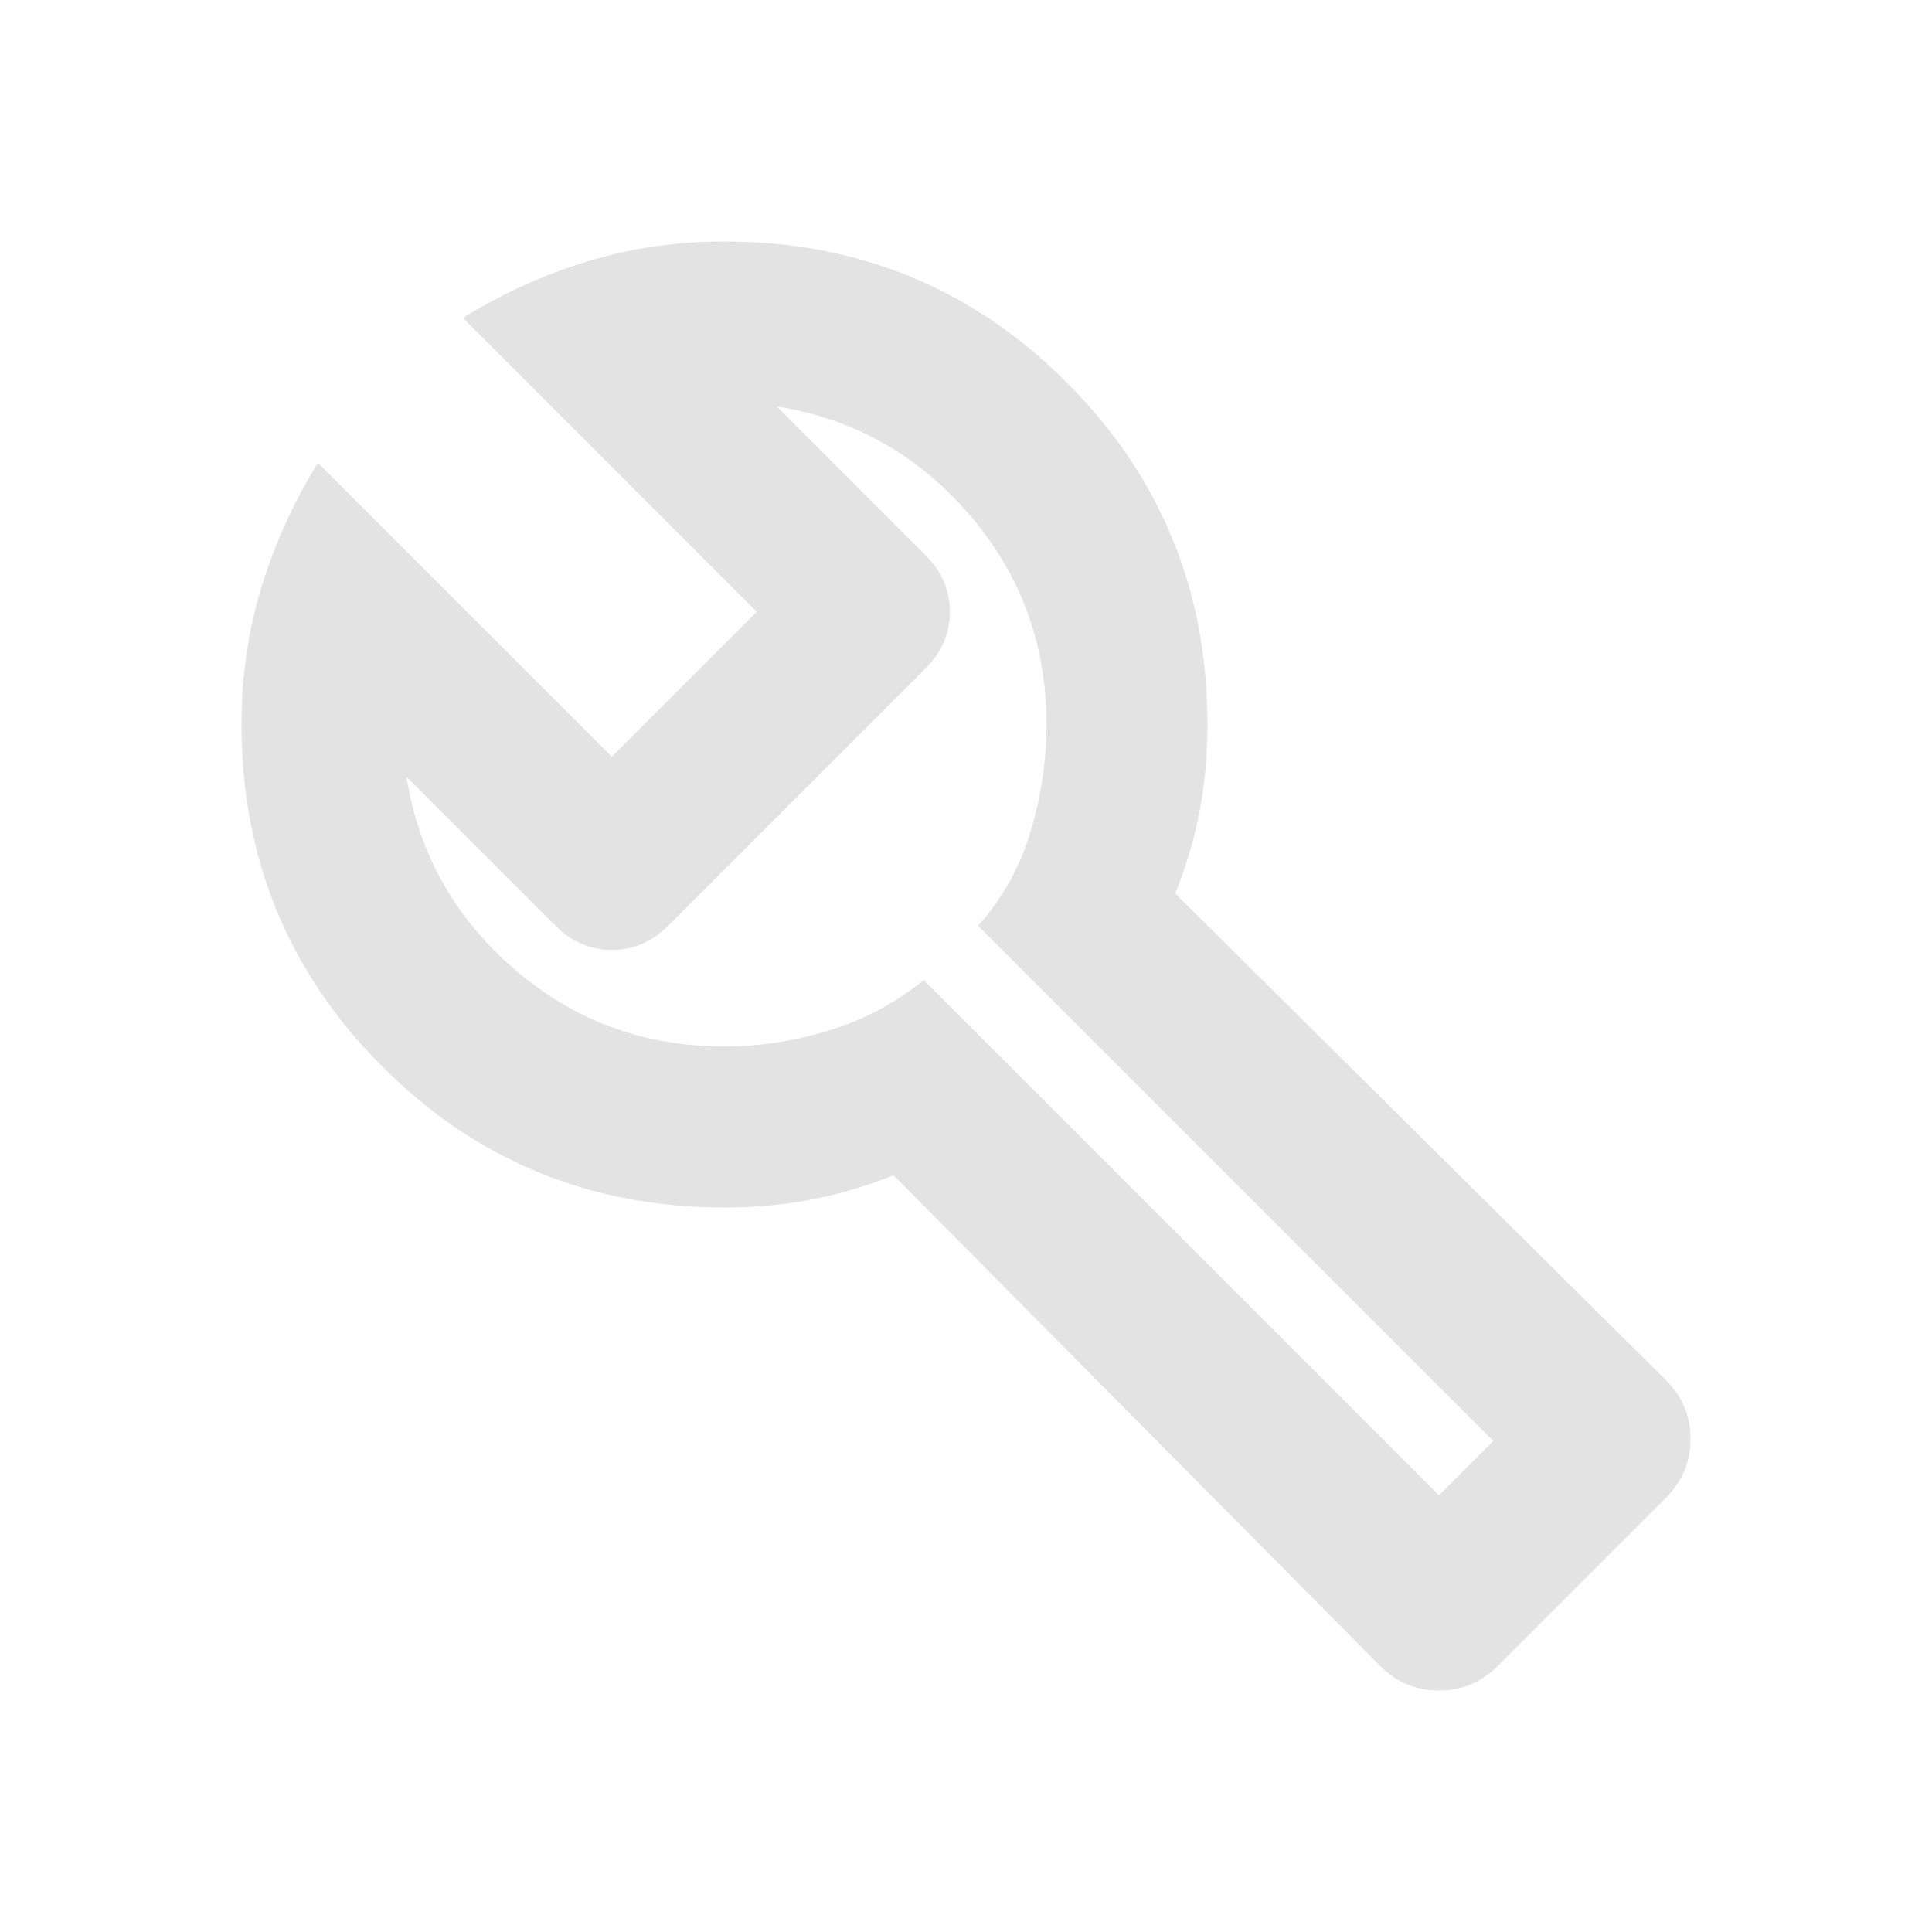
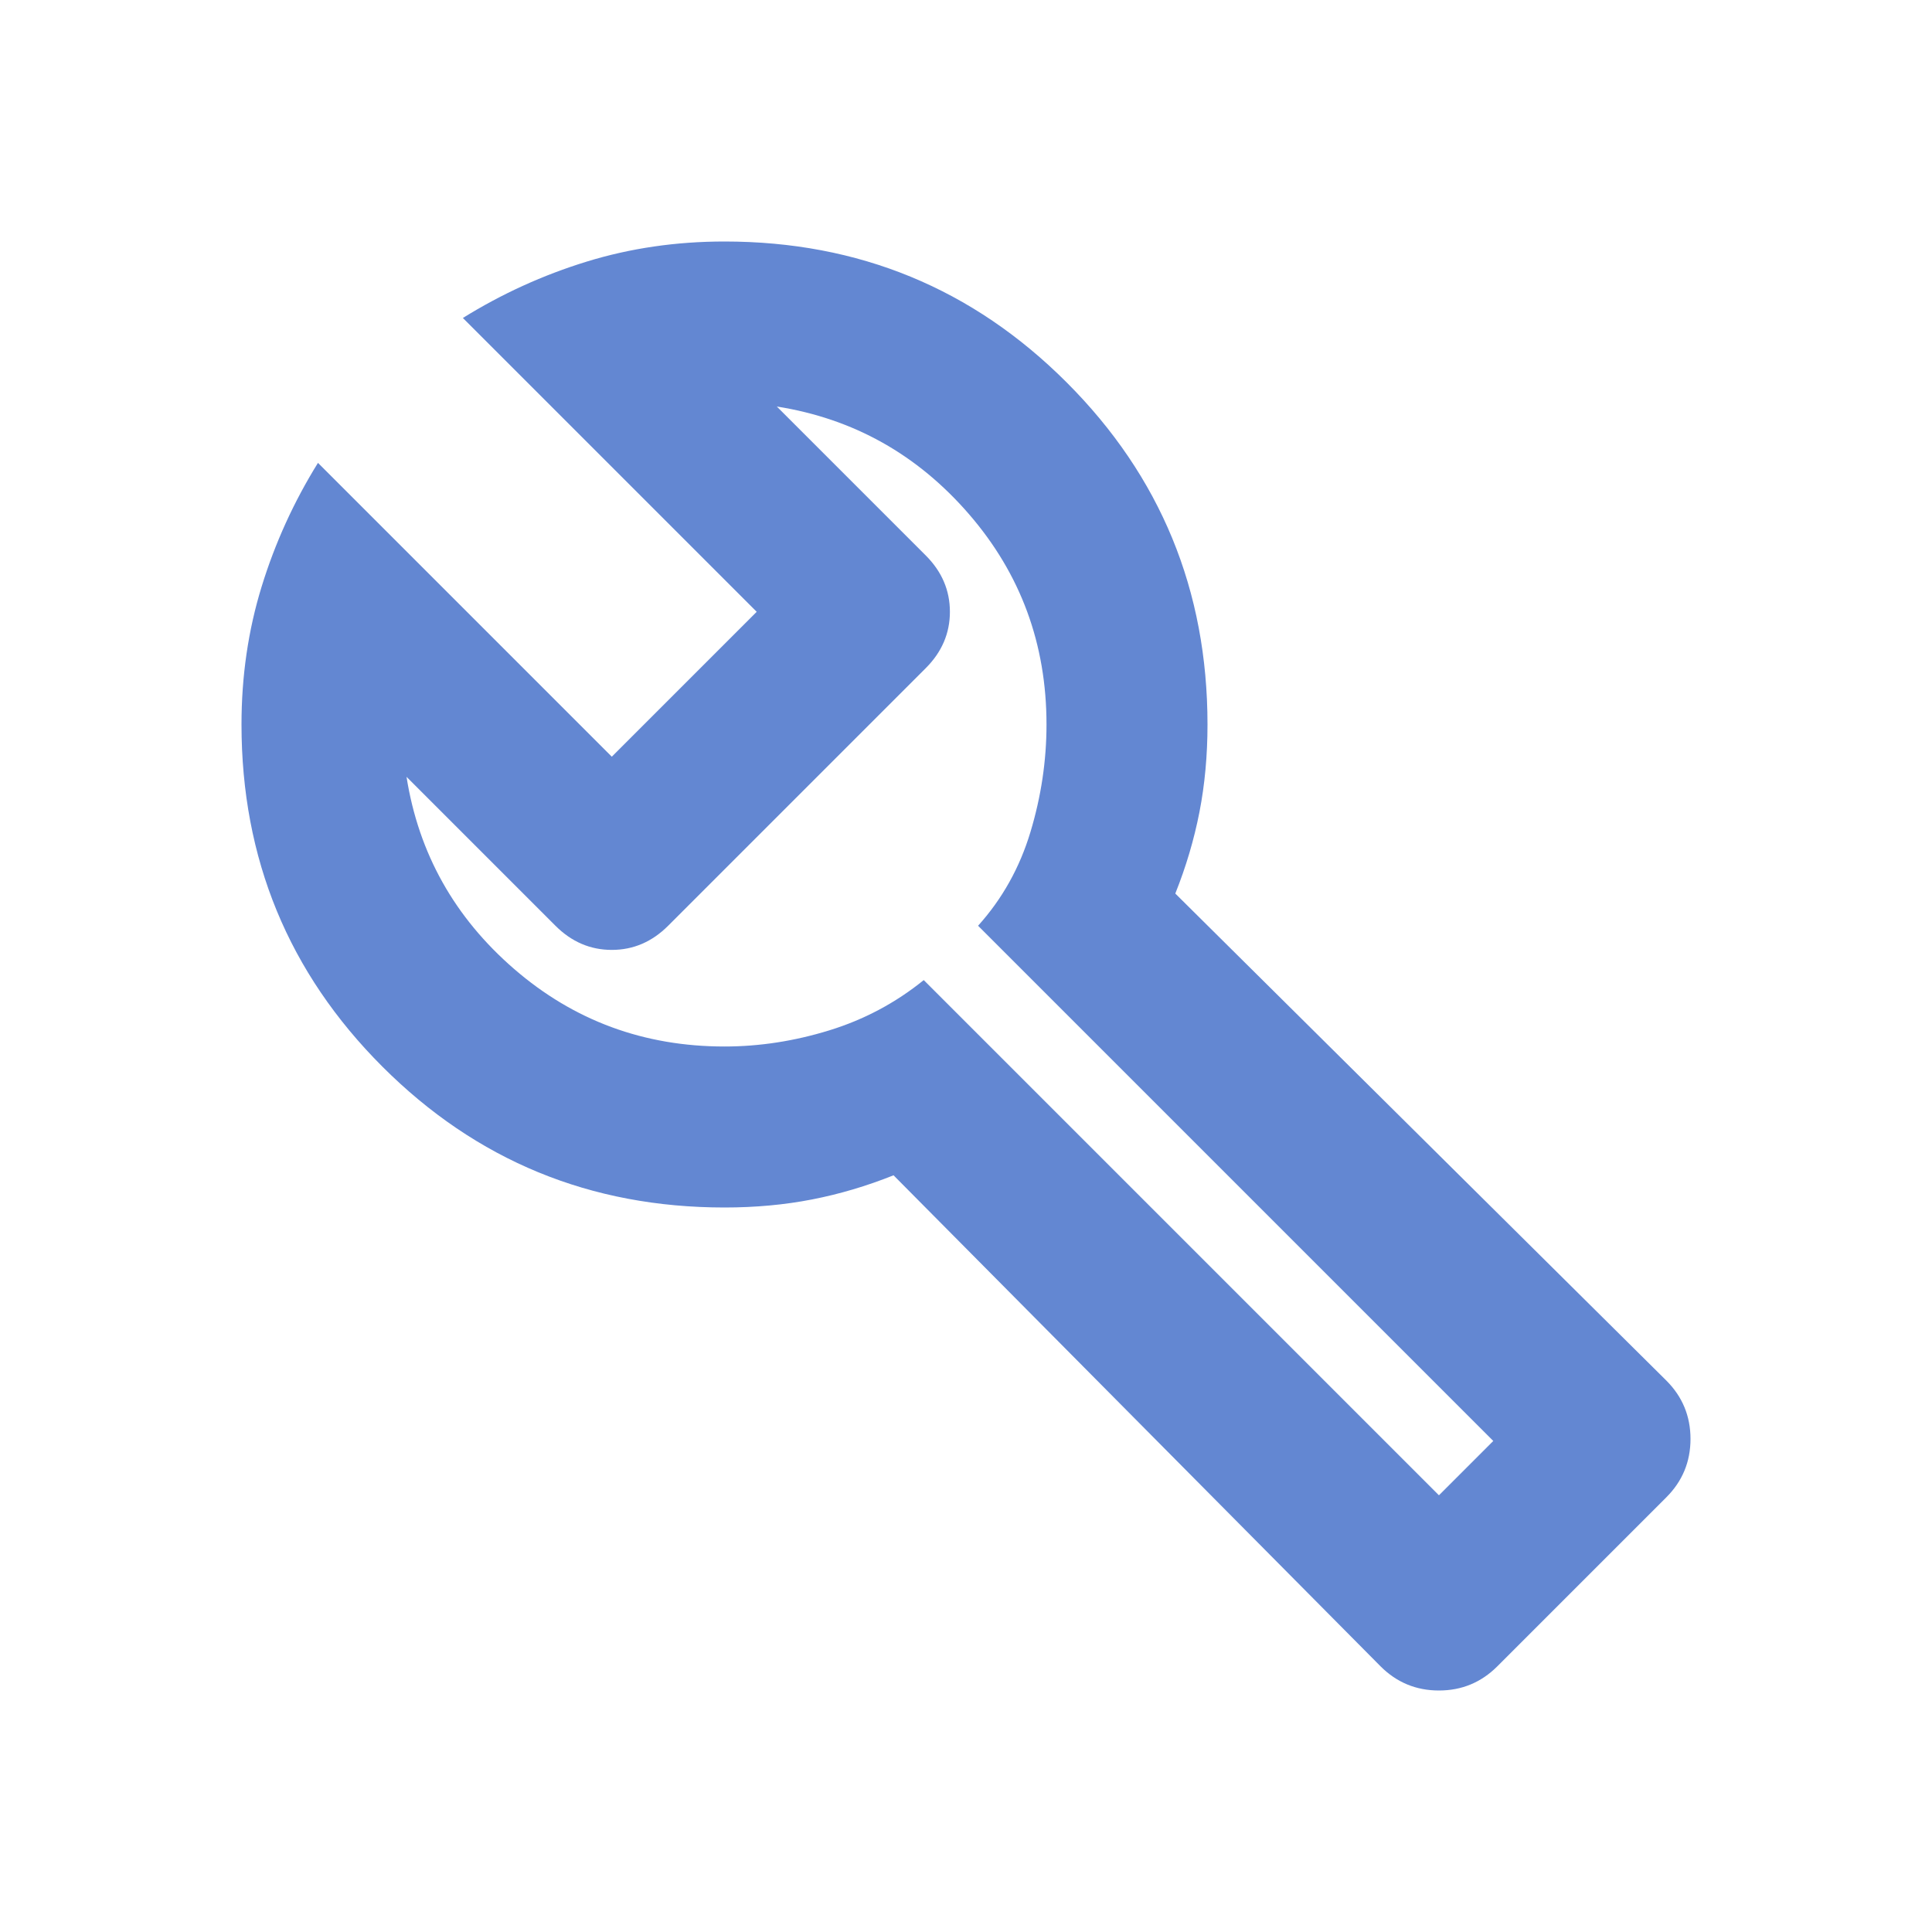
- <svg xmlns="http://www.w3.org/2000/svg" height="24px" viewBox="0 -960 960 960" width="24px" fill="#e3e3e3">
-   <path d="M686-132 444-376q-20 8-40.5 12t-43.5 4q-100 0-170-70t-70-170q0-36 10-68.5t28-61.5l146 146 72-72-146-146q29-18 61.5-28t68.5-10q100 0 170 70t70 170q0 23-4 43.5T584-516l244 242q12 12 12 29t-12 29l-84 84q-12 12-29 12t-29-12Zm29-85 27-27-256-256q18-20 26-46.5t8-53.5q0-60-38.5-104.5T386-758l74 74q12 12 12 28t-12 28L332-500q-12 12-28 12t-28-12l-74-74q9 57 53.5 95.5T360-440q26 0 52-8t47-25l256 256ZM472-488Z" />
+ <svg xmlns="http://www.w3.org/2000/svg" height="24px" viewBox="0 -960 960 960" width="24px" fill="#e3e3e3" version="1.1" id="svg1">
+   <defs id="defs1" />
+   <path d="M686-132 444-376q-20 8-40.5 12t-43.5 4q-100 0-170-70t-70-170q0-36 10-68.5t28-61.5l146 146 72-72-146-146q29-18 61.5-28t68.5-10q100 0 170 70t70 170q0 23-4 43.5T584-516l244 242q12 12 12 29t-12 29l-84 84q-12 12-29 12t-29-12Zm29-85 27-27-256-256q18-20 26-46.5t8-53.5q0-60-38.5-104.5T386-758l74 74q12 12 12 28t-12 28L332-500q-12 12-28 12t-28-12l-74-74q9 57 53.5 95.5T360-440q26 0 52-8t47-25l256 256ZM472-488Z" id="path1" style="fill:#6387d2;fill-opacity:1" />
</svg>
